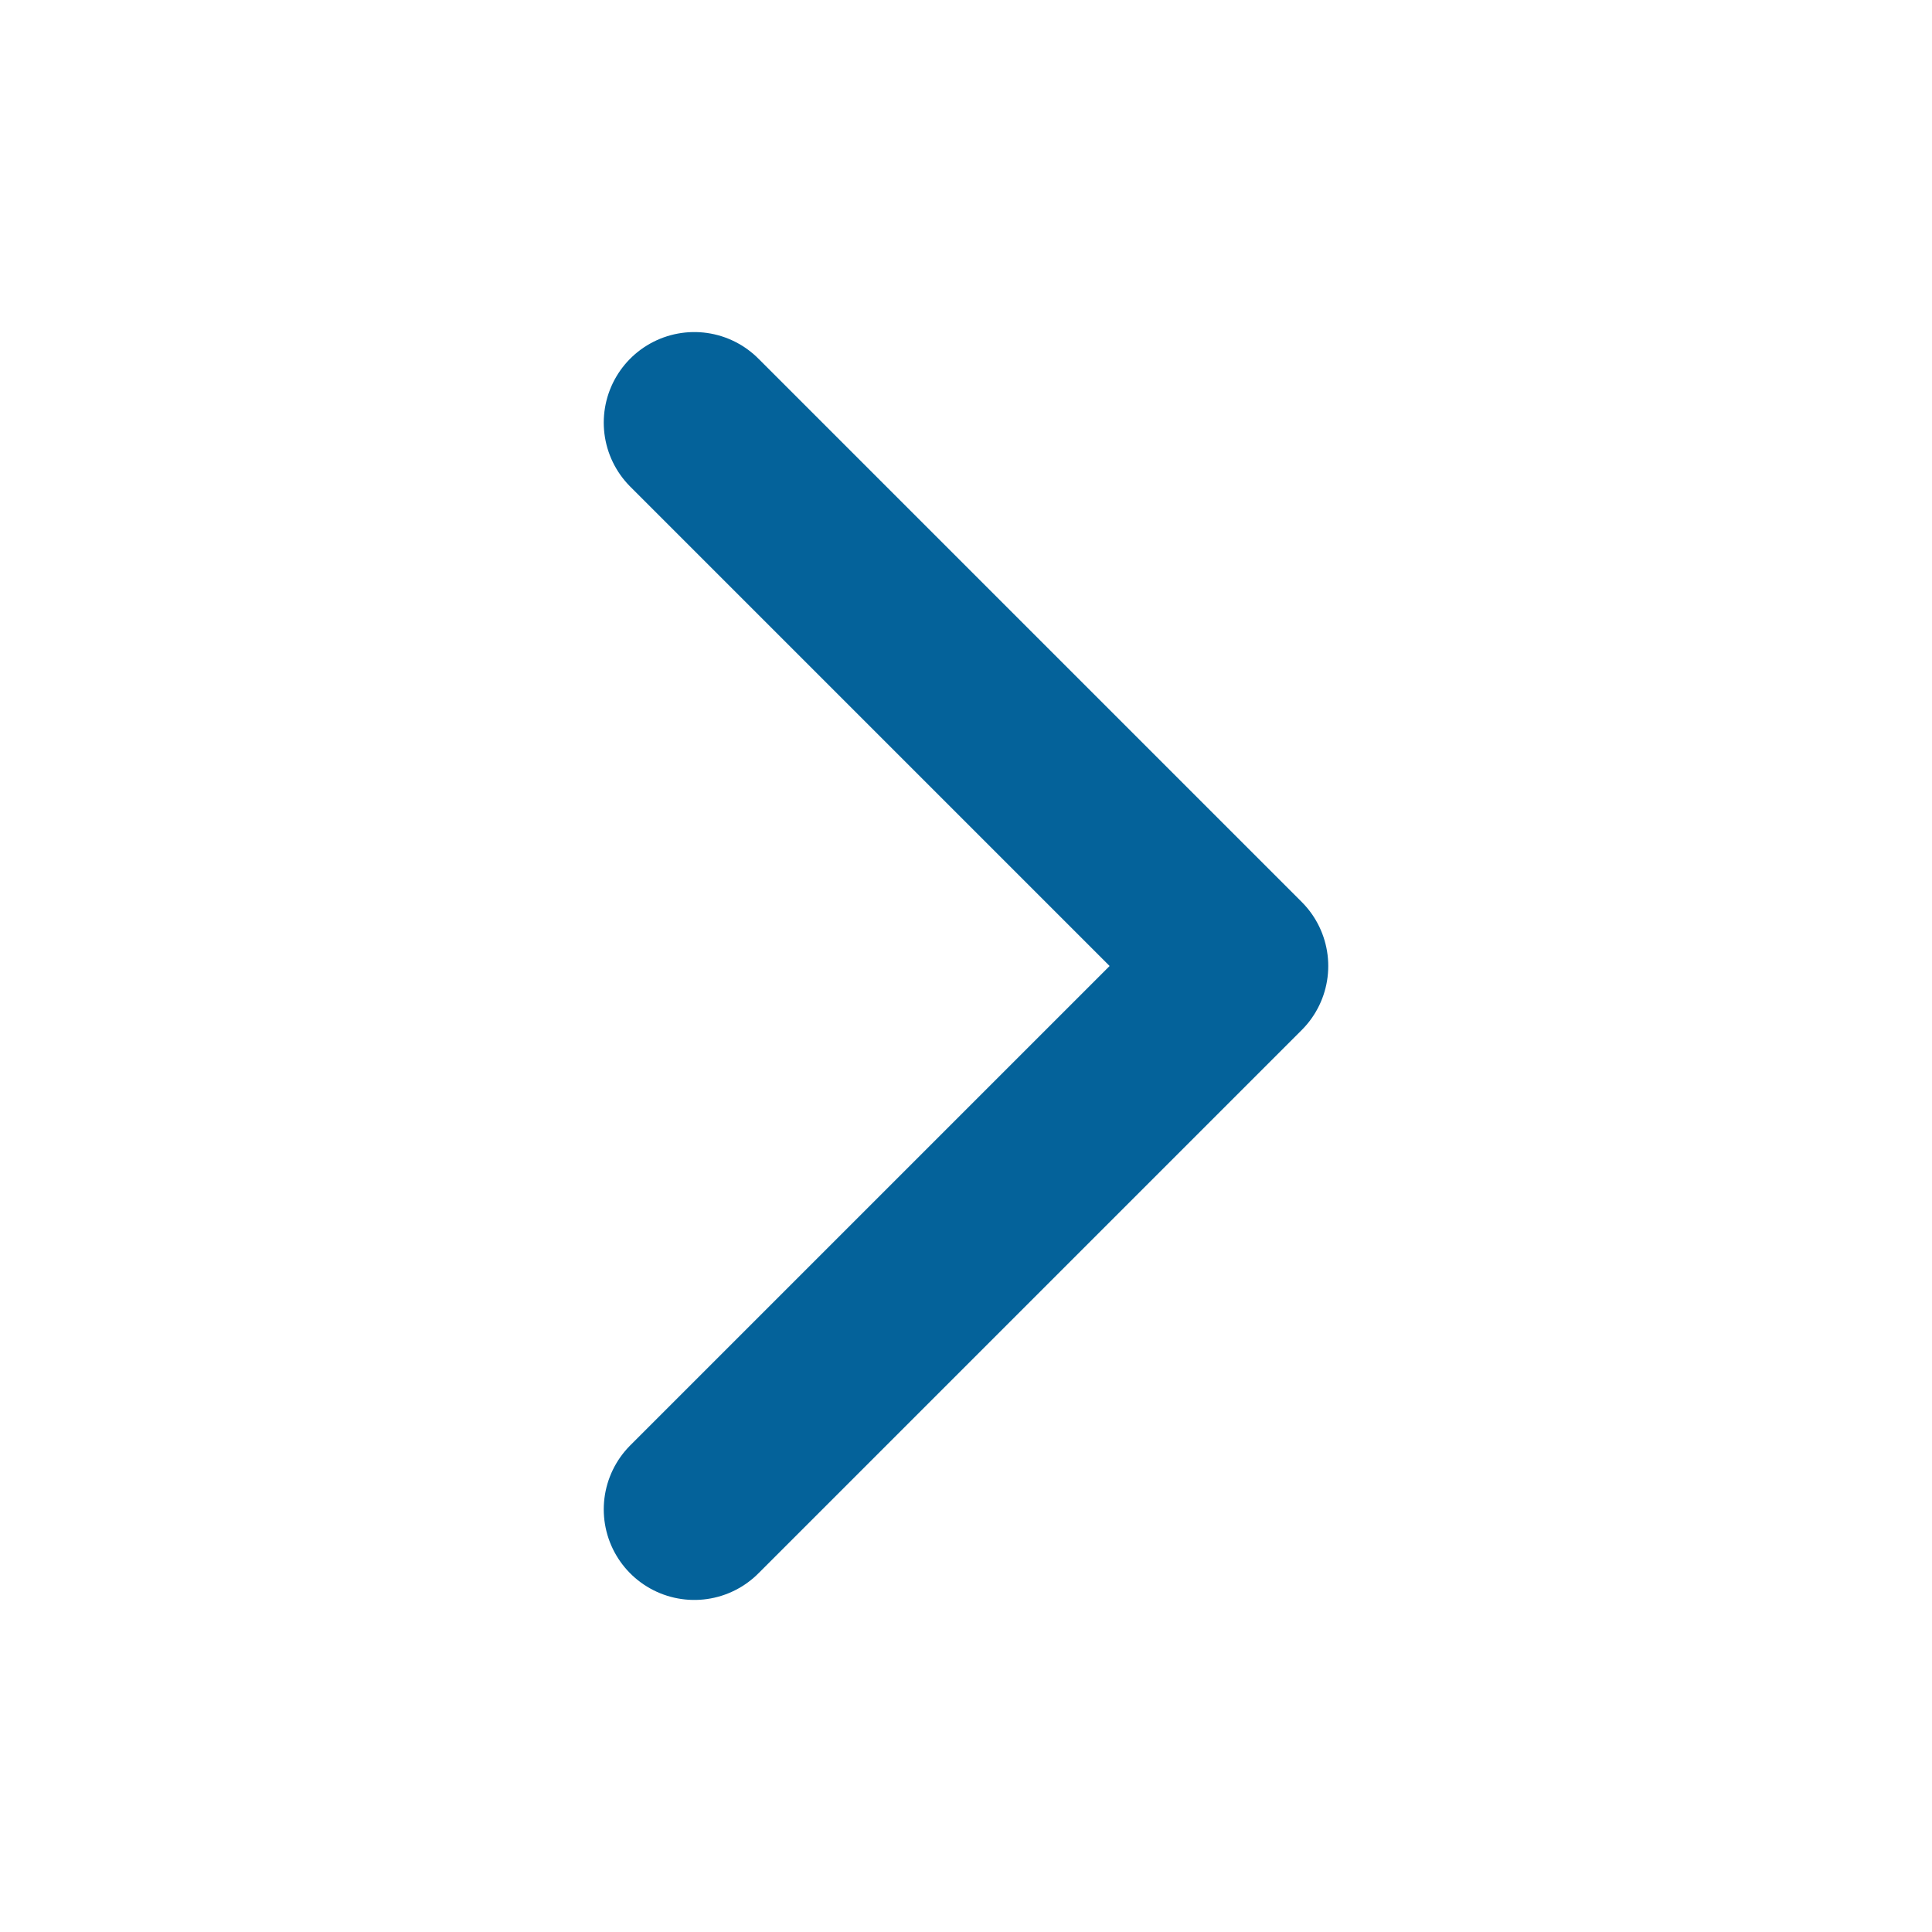
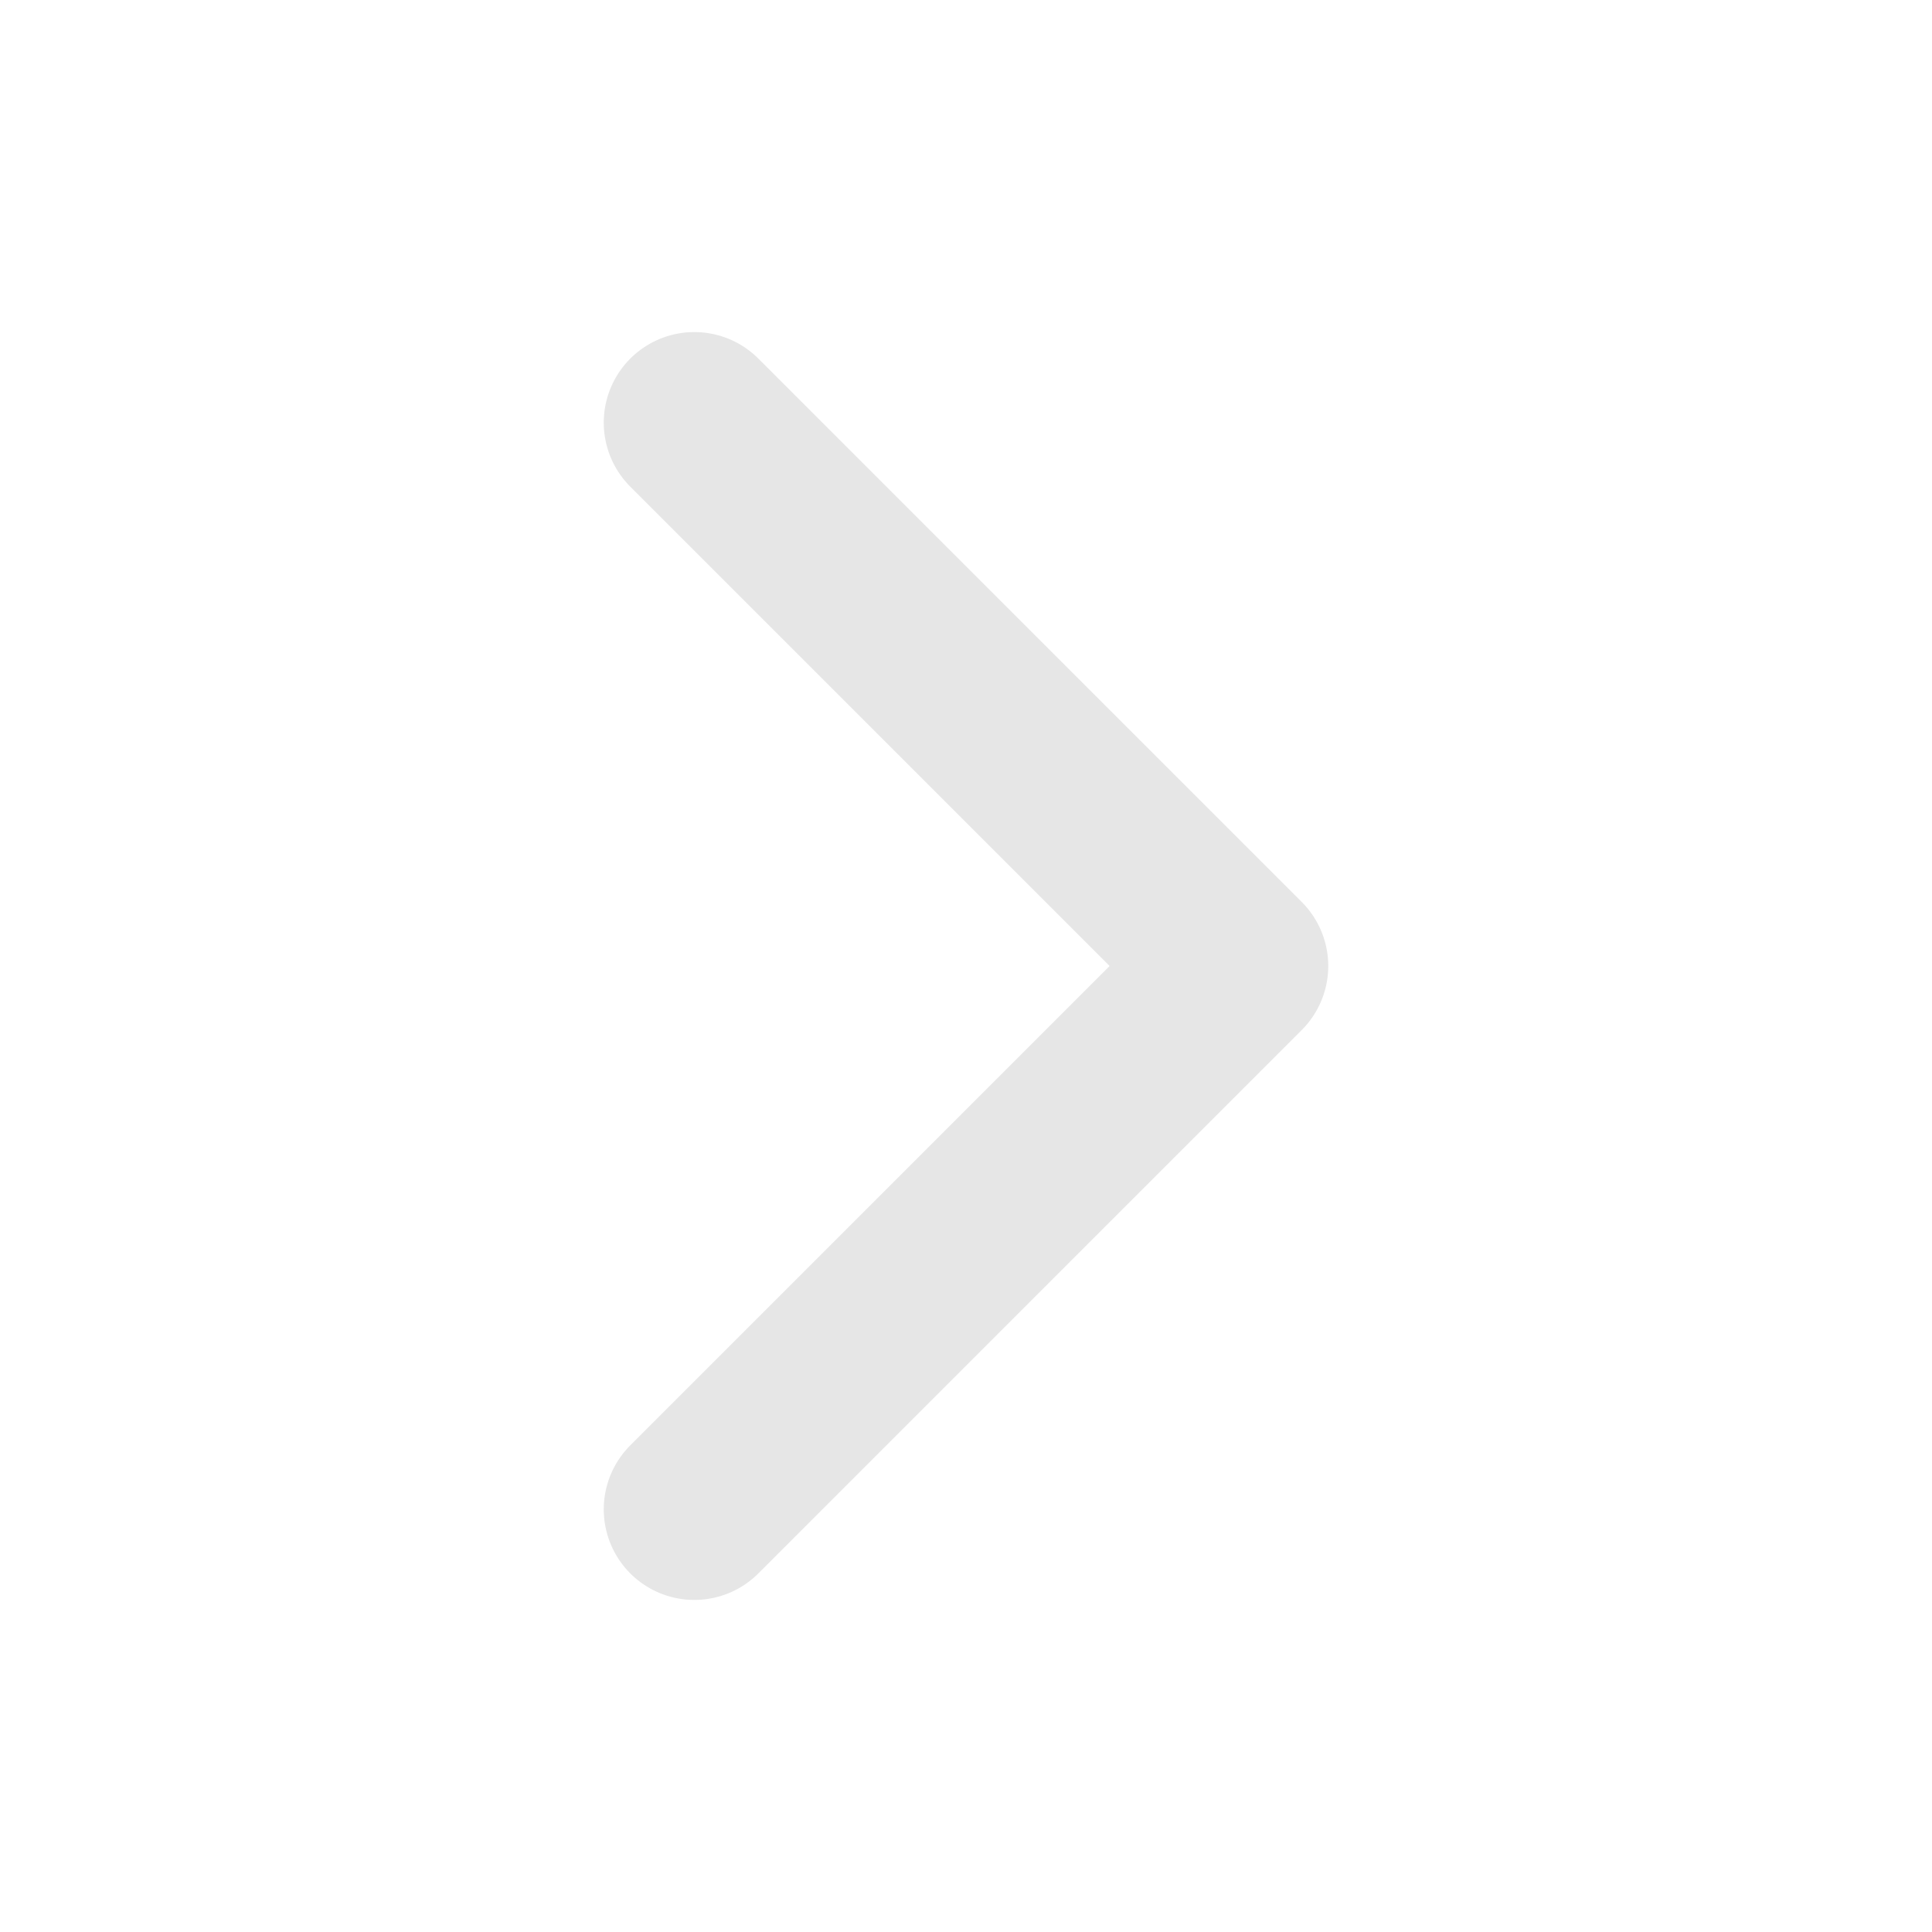
<svg xmlns="http://www.w3.org/2000/svg" viewBox="0 0 512 512">
-   <path fill="none" stroke="#04629a" stroke-linecap="round" stroke-linejoin="round" stroke-width="48" d="M184 112l144 144-144 144" />
+   <path fill="none" stroke="#e6e6e6" stroke-linecap="round" stroke-linejoin="round" stroke-width="48" d="M184 112l144 144-144 144" />
</svg>
